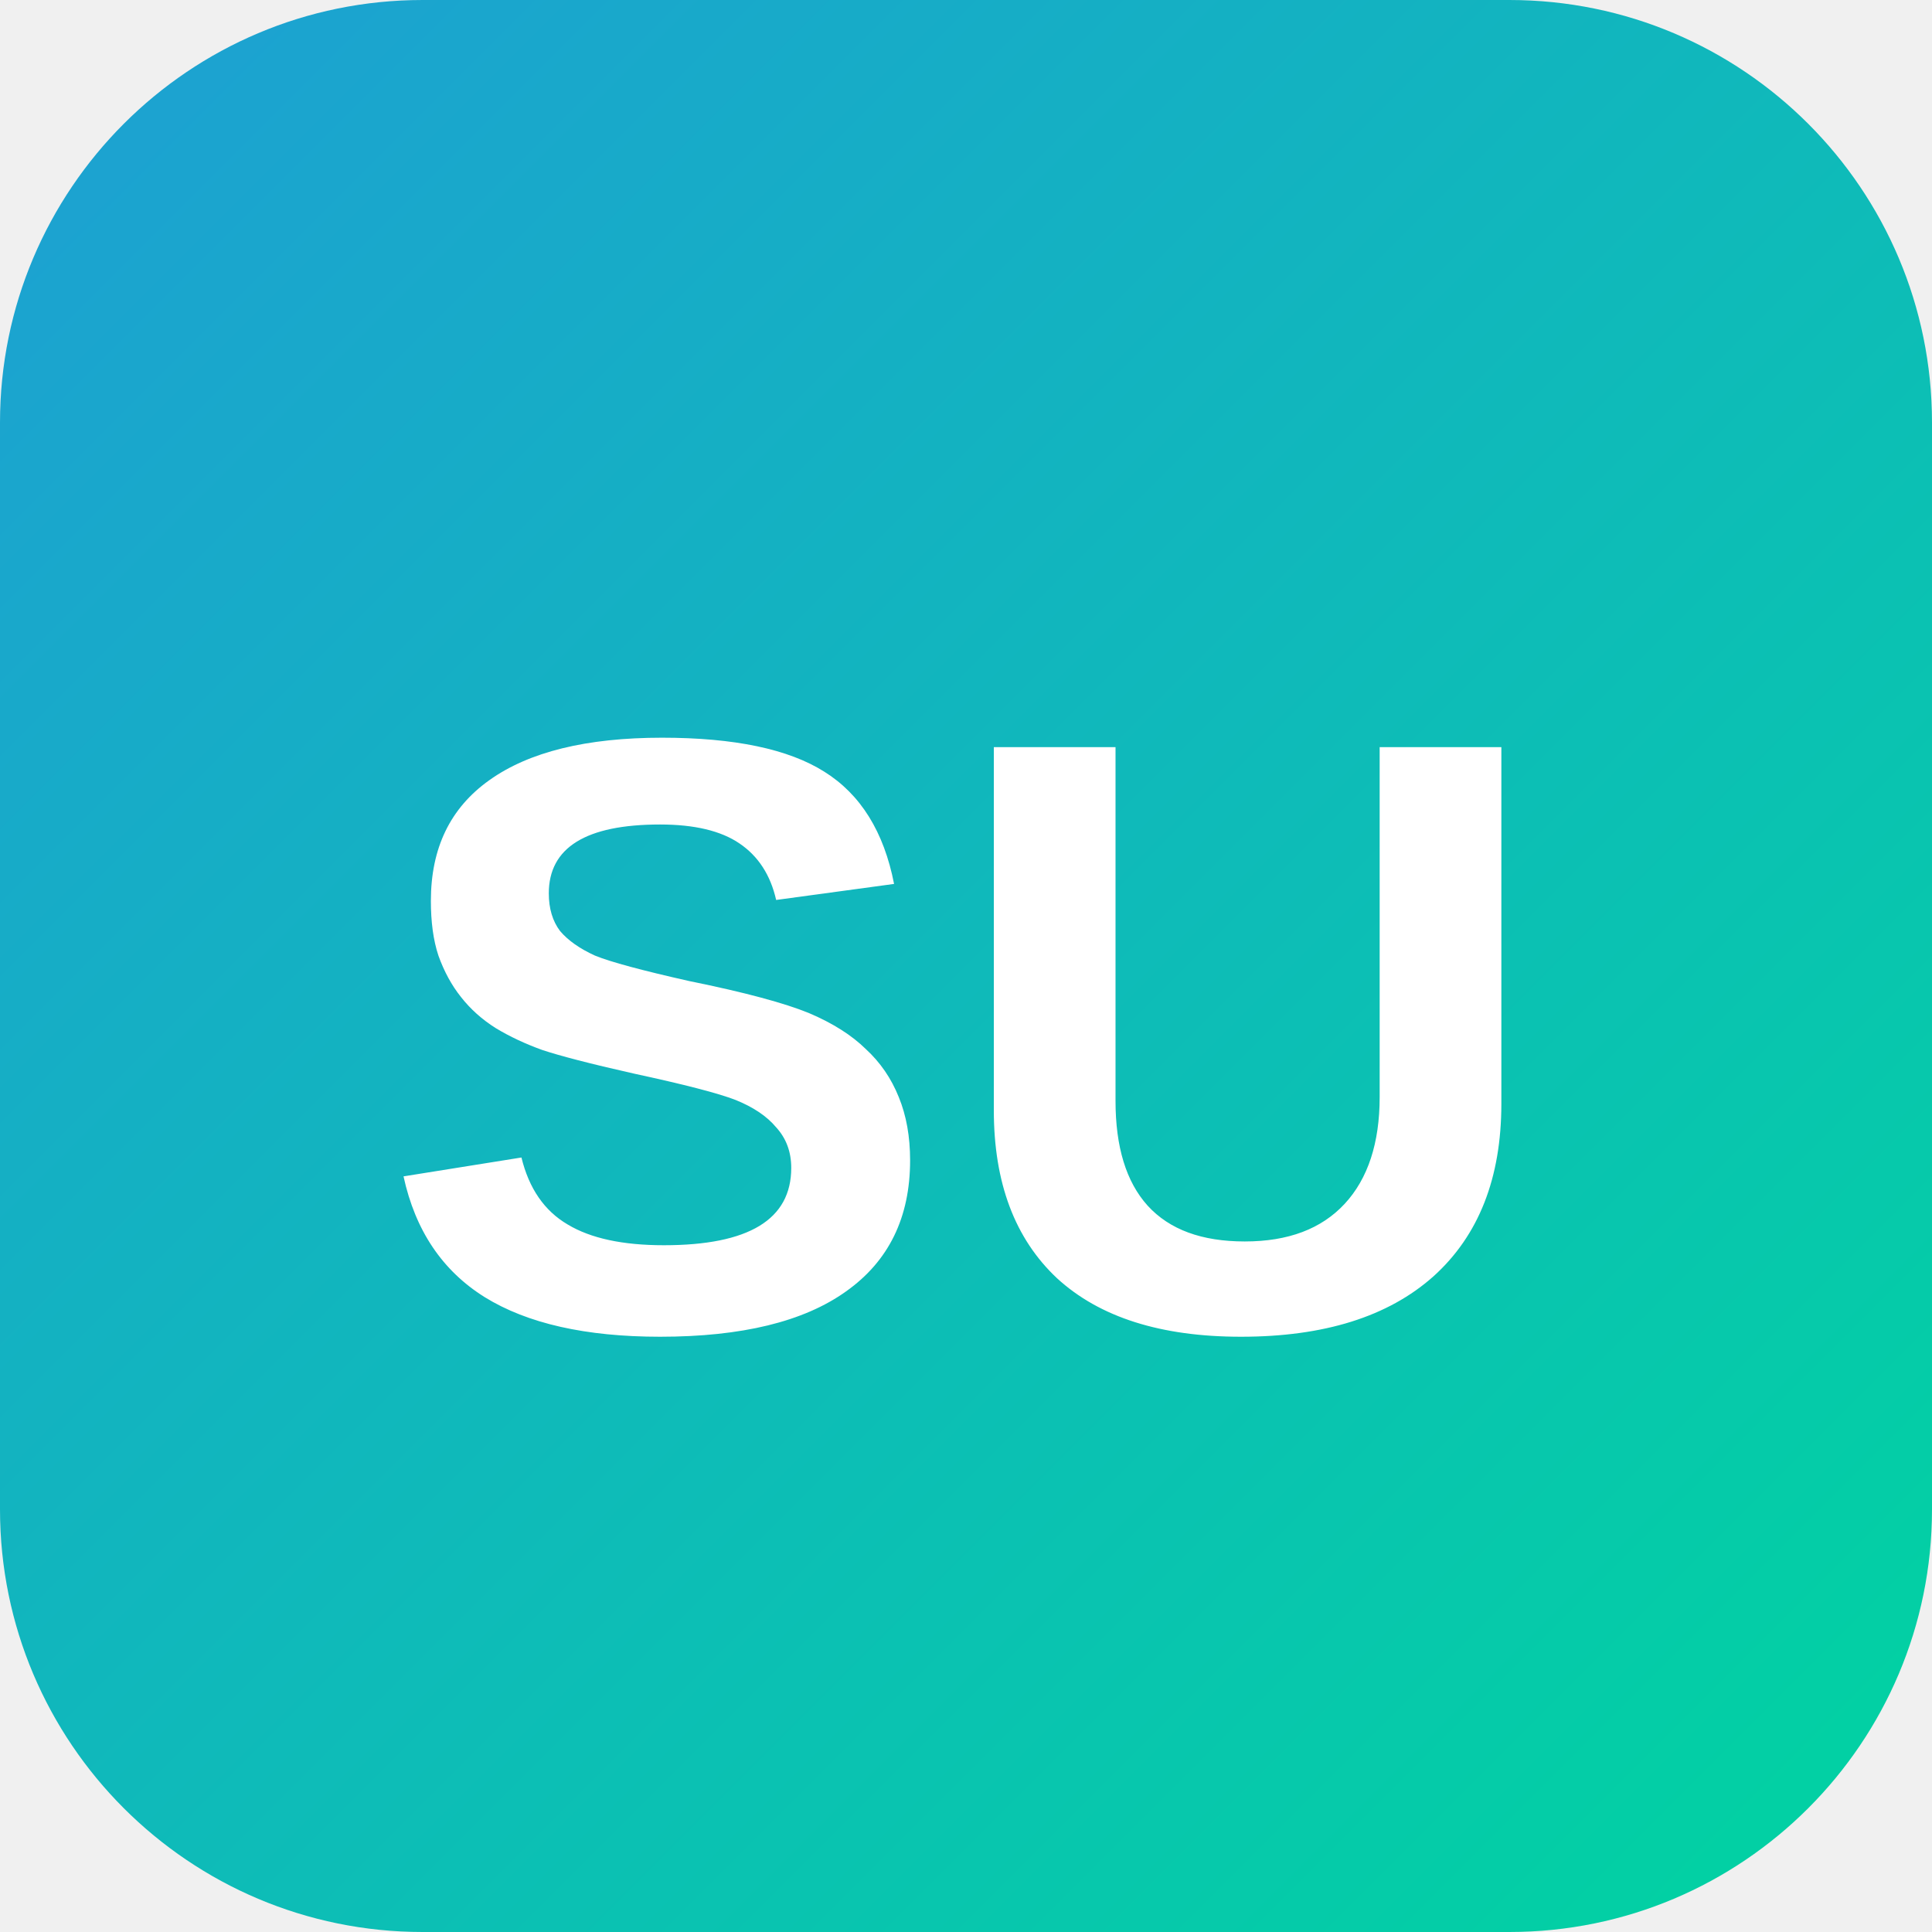
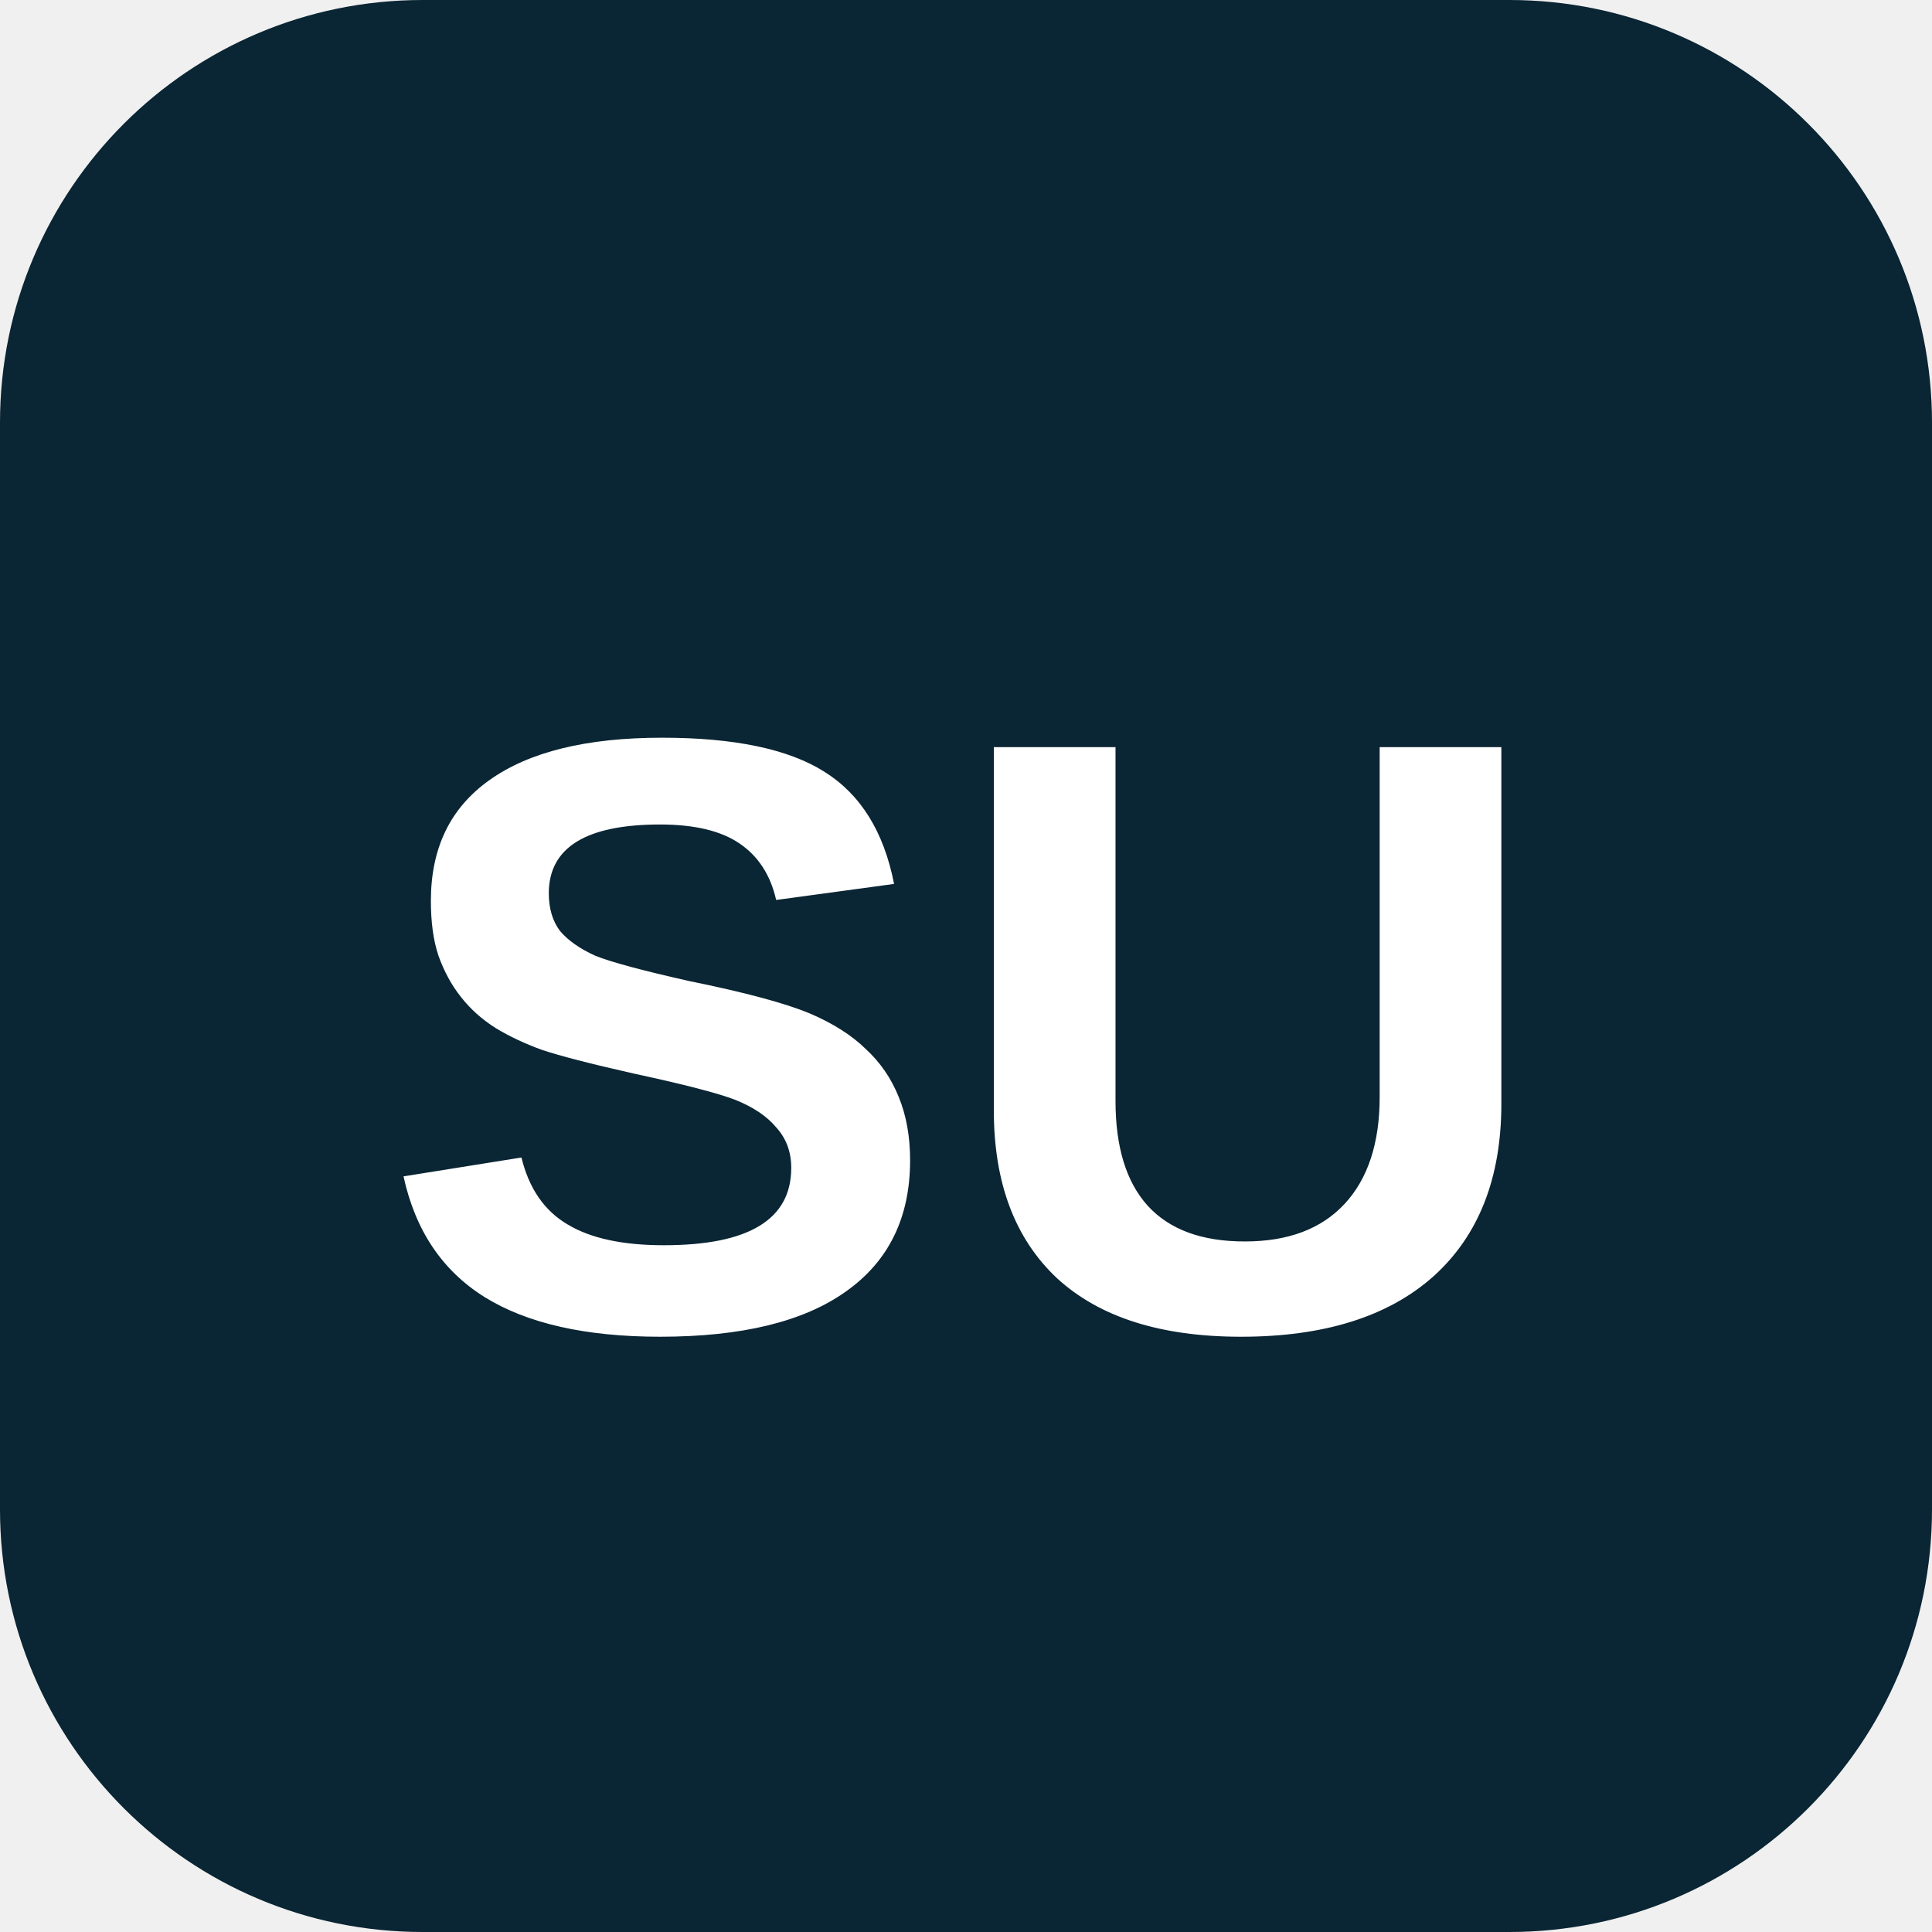
<svg xmlns="http://www.w3.org/2000/svg" viewBox="0 0 32 32">
-   <defs>
-     <linearGradient id="g" x1="0%" y1="0%" x2="100%" y2="100%">
-       <stop offset="0%" stop-color="#1E9FD4" />
-       <stop offset="100%" stop-color="#00D4A0" />
-     </linearGradient>
-   </defs>
-   <rect width="32" height="32" rx="7" fill="url(#g)" />
+   <rect width="32" height="32" rx="7" fill="#0A2533" />
  <text x="16" y="22" font-family="Arial, sans-serif" font-weight="900" font-size="14" fill="white" text-anchor="middle">SU</text>
</svg>
